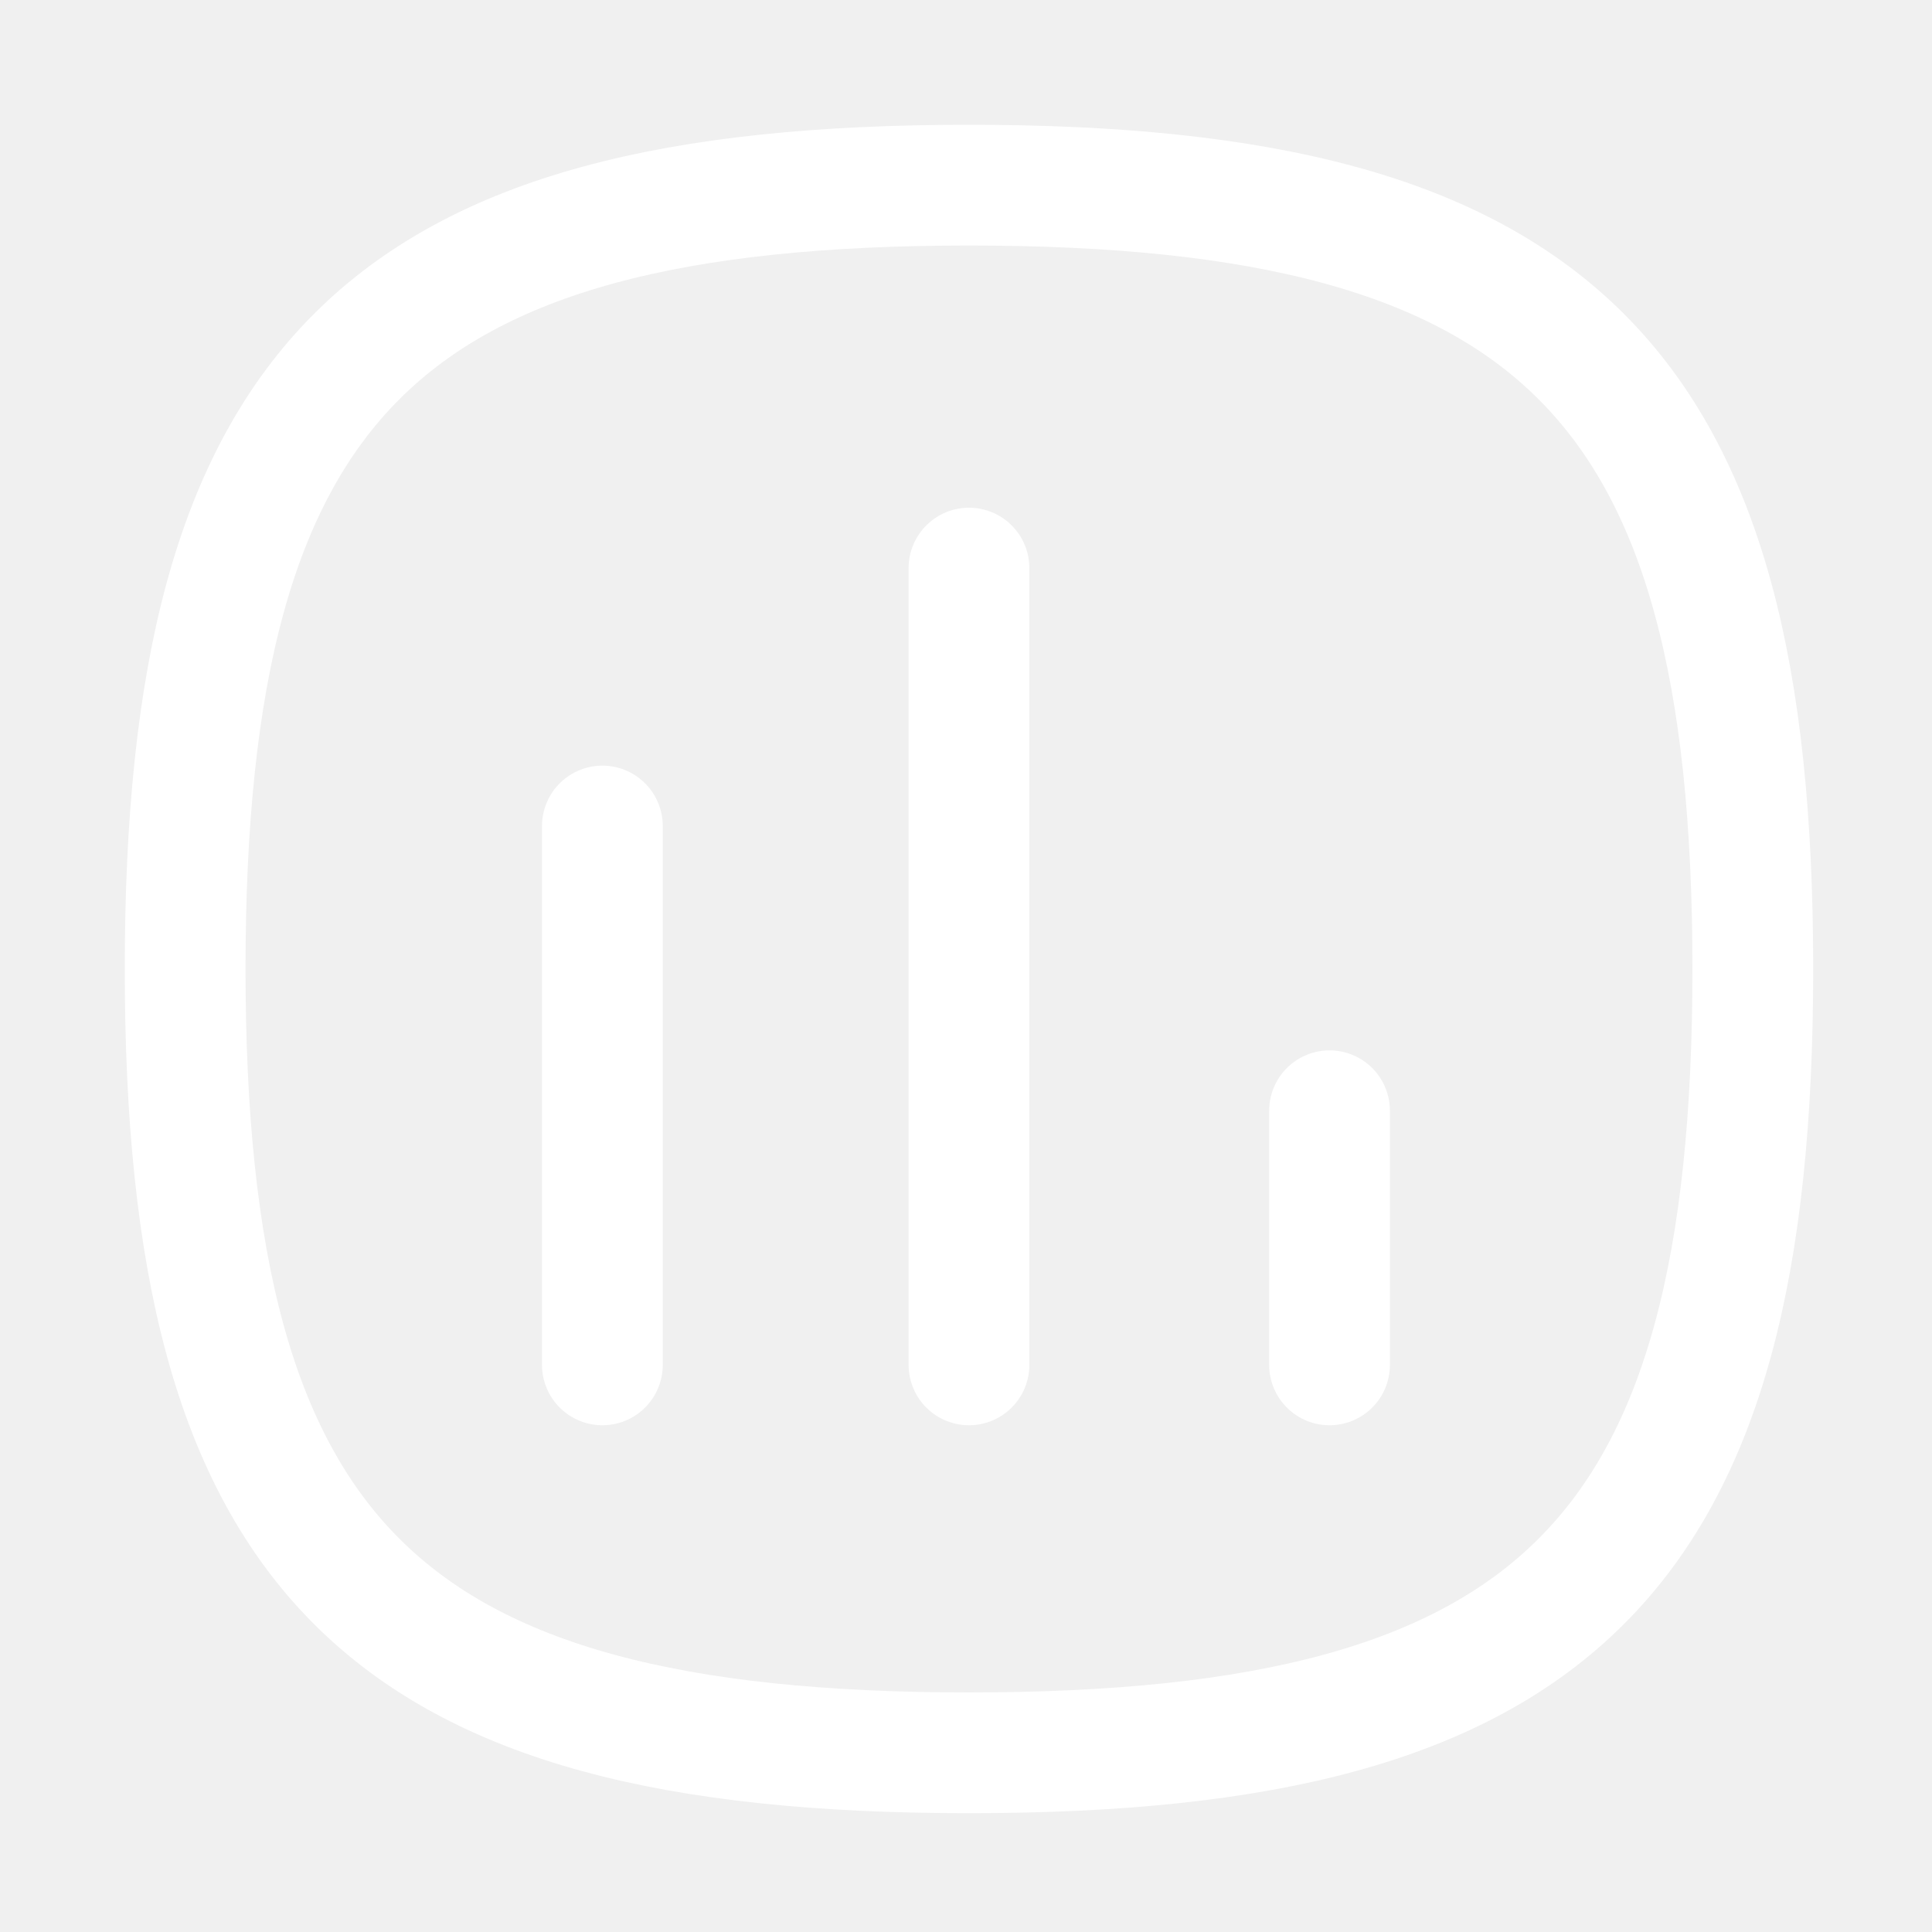
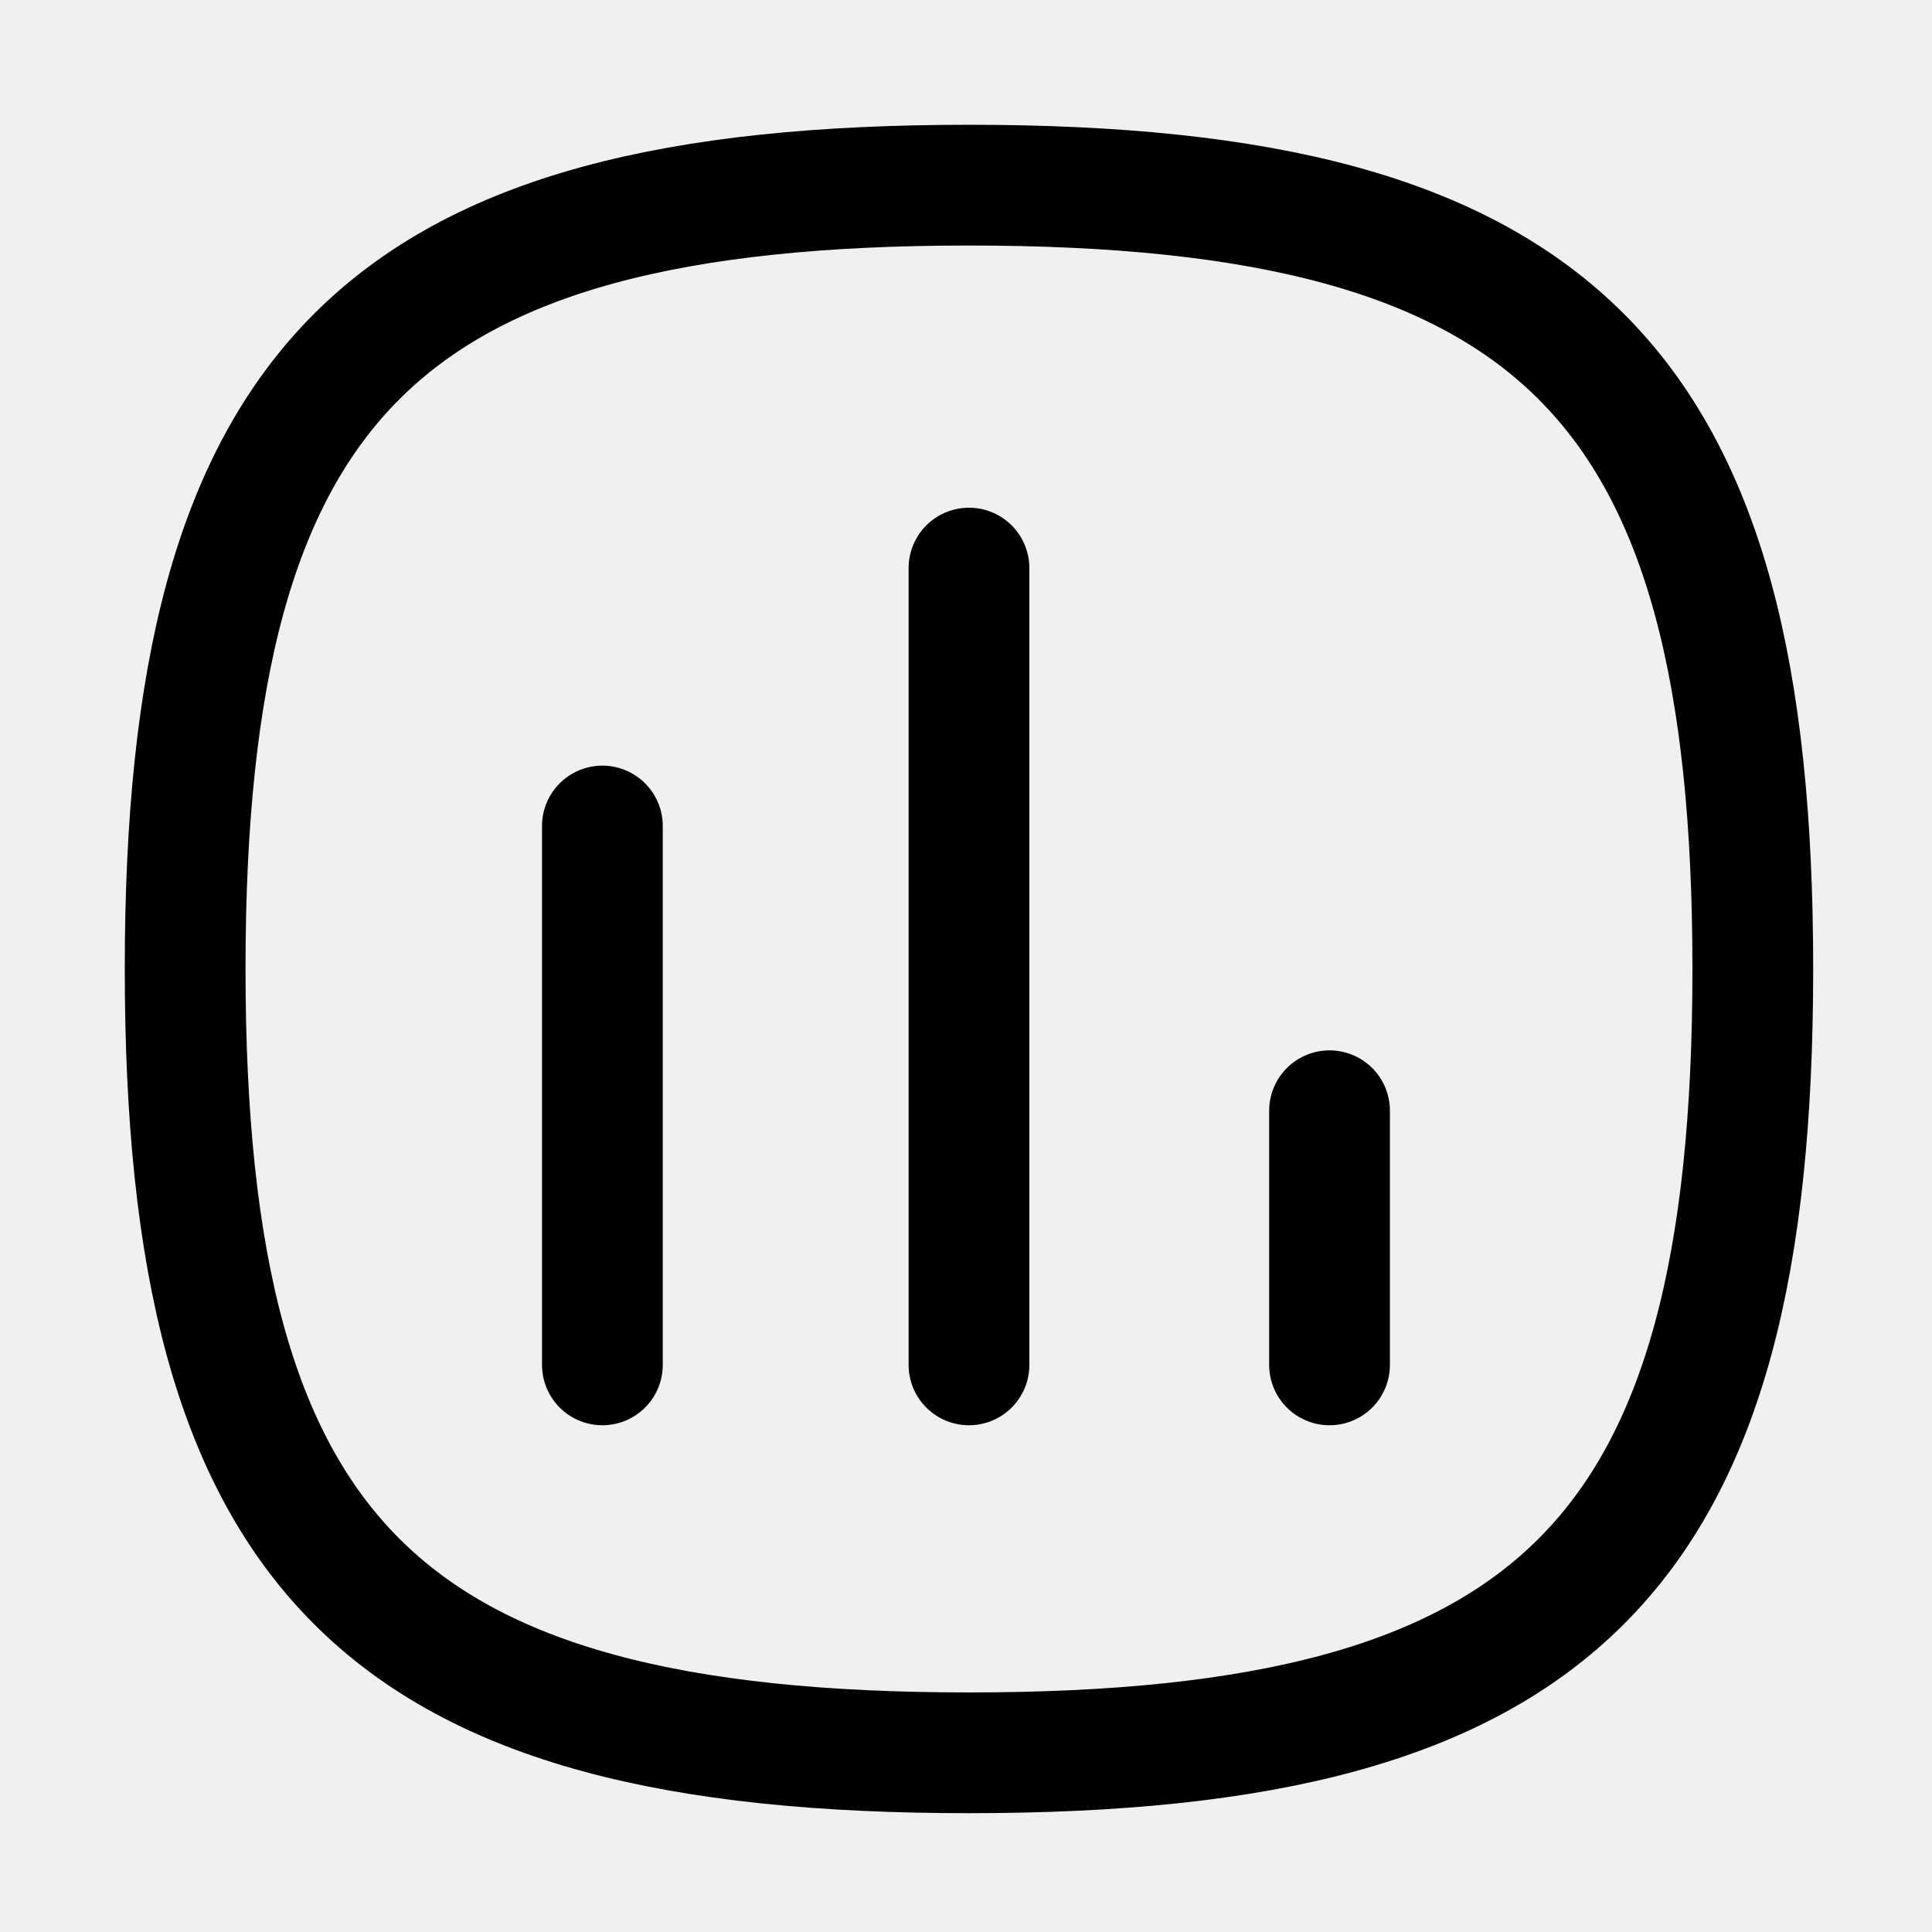
<svg xmlns="http://www.w3.org/2000/svg" width="24px" height="24px" viewBox="0 0 24 24" version="1.1">
  <g id="Iconly/Curved/Chart" stroke="none" stroke-width="1" fill="none" fill-rule="evenodd" stroke-linecap="round" stroke-linejoin="round">
-     <g id="Chart" transform="translate(2.3, 2.3)" stroke="#ffffff" stroke-width="1.5">
+     <g id="Chart" transform="translate(2.3, 2.3)" stroke="#000" stroke-width="1.5">
      <line x1="5.183" y1="7.961" x2="5.183" y2="14.655" id="Stroke-1" />
      <line x1="9.737" y1="4.757" x2="9.737" y2="14.655" id="Stroke-2" />
      <line x1="14.216" y1="11.498" x2="14.216" y2="14.655" id="Stroke-3" />
      <path d="M-3.55271368e-14,9.737 C-3.55271368e-14,2.435 2.435,2.13162821e-14 9.737,2.13162821e-14 C17.039,2.13162821e-14 19.474,2.435 19.474,9.737 C19.474,17.039 17.039,19.474 9.737,19.474 C2.435,19.474 -3.55271368e-14,17.039 -3.55271368e-14,9.737 Z" id="Stroke-4" />
    </g>
  </g>
</svg>
